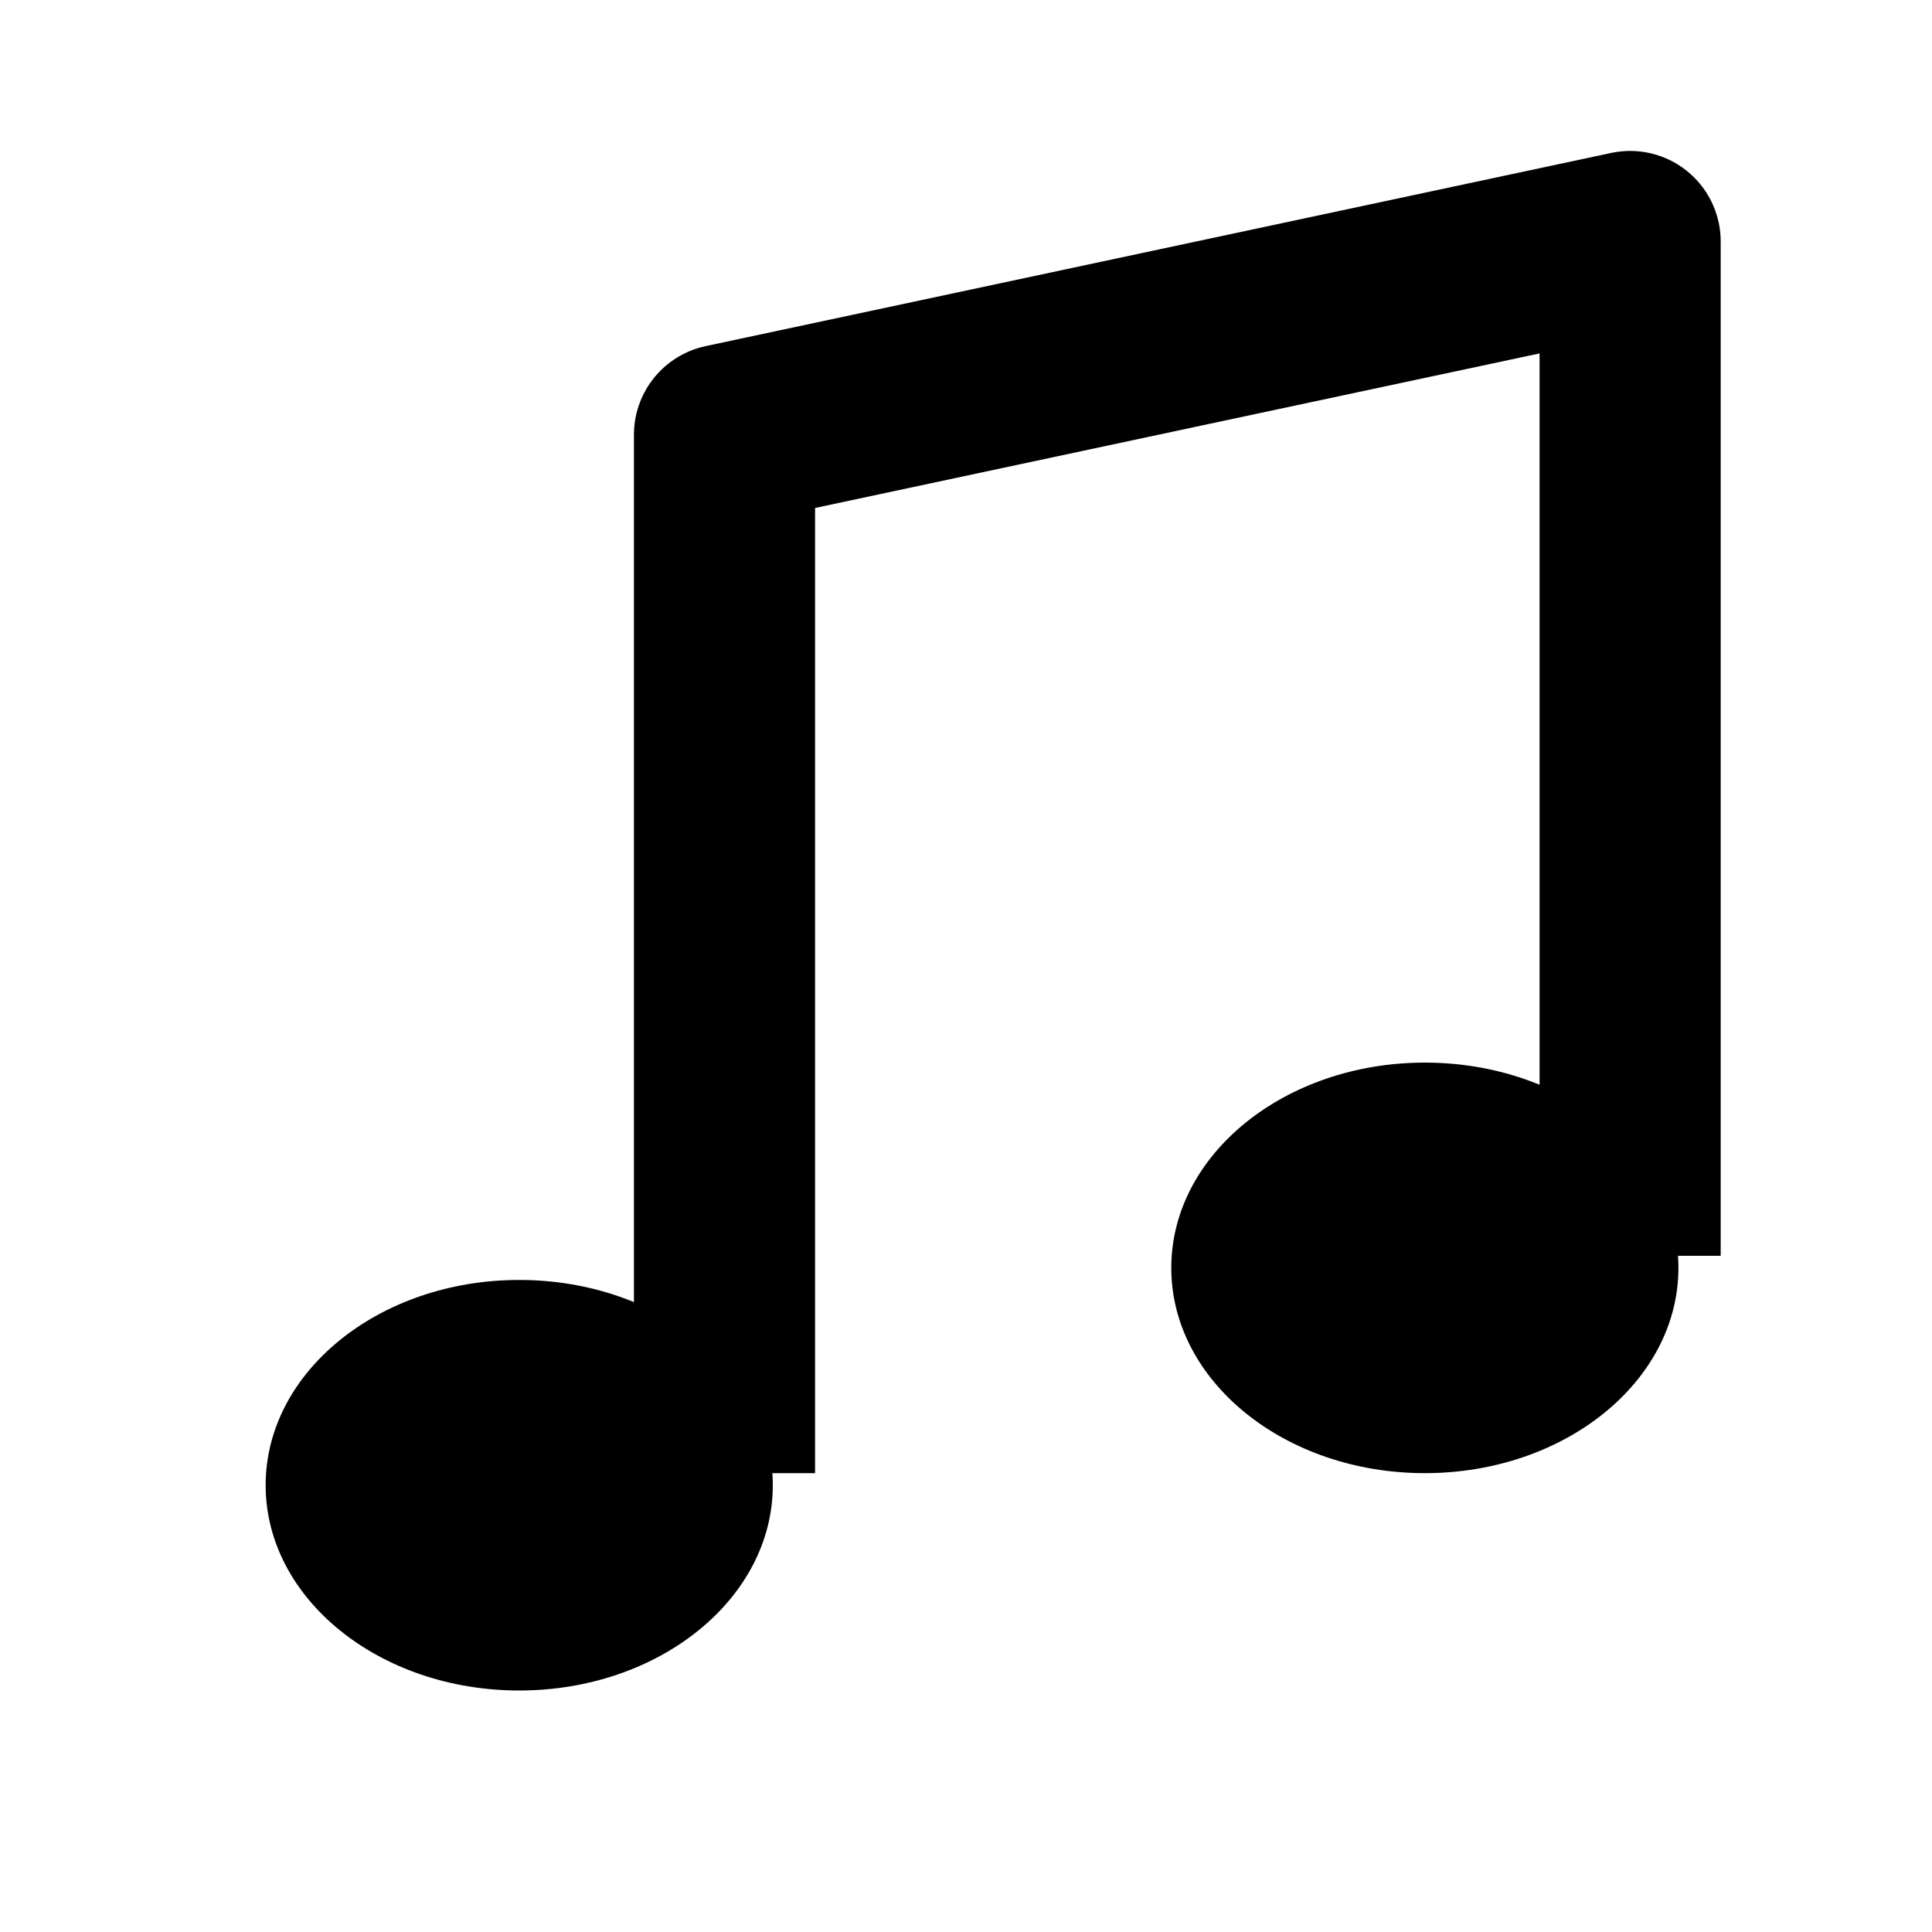
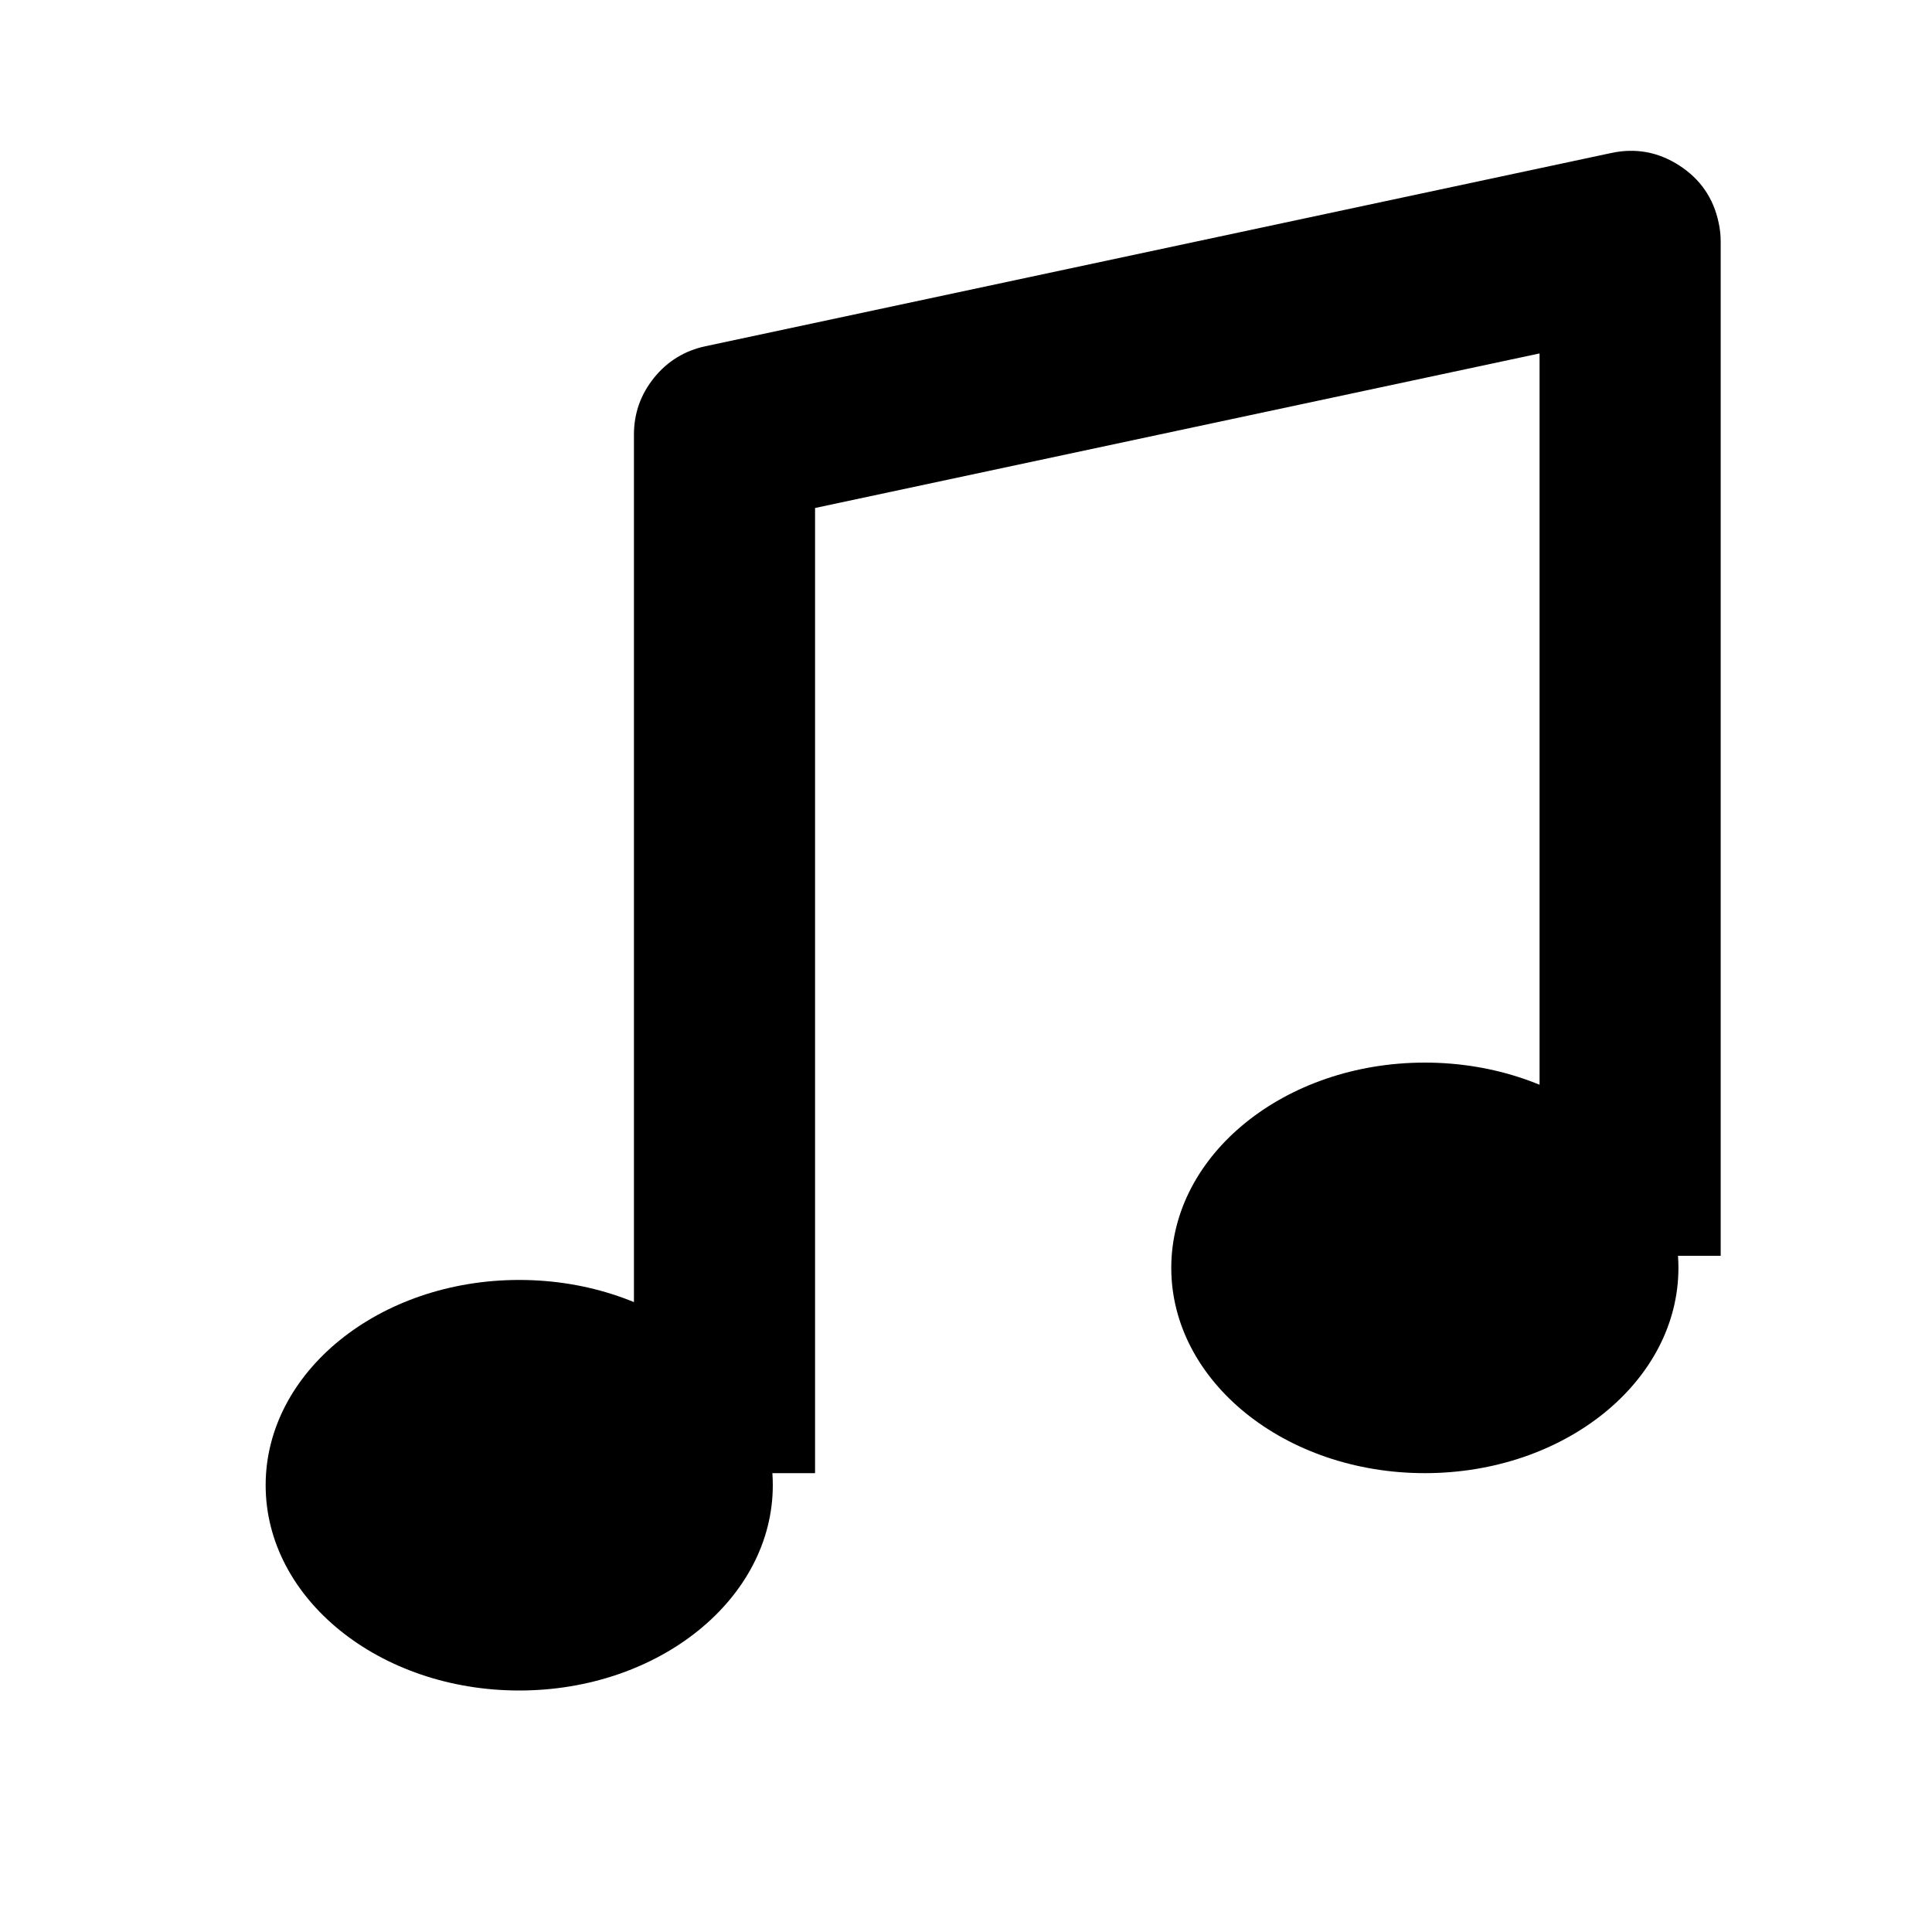
<svg xmlns="http://www.w3.org/2000/svg" width="16" height="16" viewBox="0 0 16 16">
-   <path d="M6 12.2V3.6l7.5-1.6v8.4" fill="none" stroke="#000" stroke-width="1.5" stroke-linejoin="round" />
-   <ellipse cx="4.3" cy="12.3" rx="2.1" ry="1.7" fill="#000" />
-   <ellipse cx="11.8" cy="10.5" rx="2.1" ry="1.7" fill="#000" />
+   <path fill="#000" d="M5.25,12.2 L5.25,3.6 Q5.25,3.335 5.417,3.128 Q5.584,2.922 5.844,2.867 L13.344,1.267 Q13.647,1.202 13.908,1.371 Q14.169,1.54 14.233,1.844 Q14.25,1.921 14.25,2 L14.25,10.4 L12.75,10.4 L12.75,2.927 L6.75,4.207 L6.75,12.2 Z" />
+   <path fill="#000" d="M6.4,12.3 A2.1 1.7 0 1 1 2.2,12.3 A2.1 1.7 0 1 1 6.4,12.3 Z" />
+   <path fill="#000" d="M13.9,10.5 A2.1 1.7 0 1 1 9.7,10.5 A2.1 1.7 0 1 1 13.9,10.5 Z" />
</svg>
